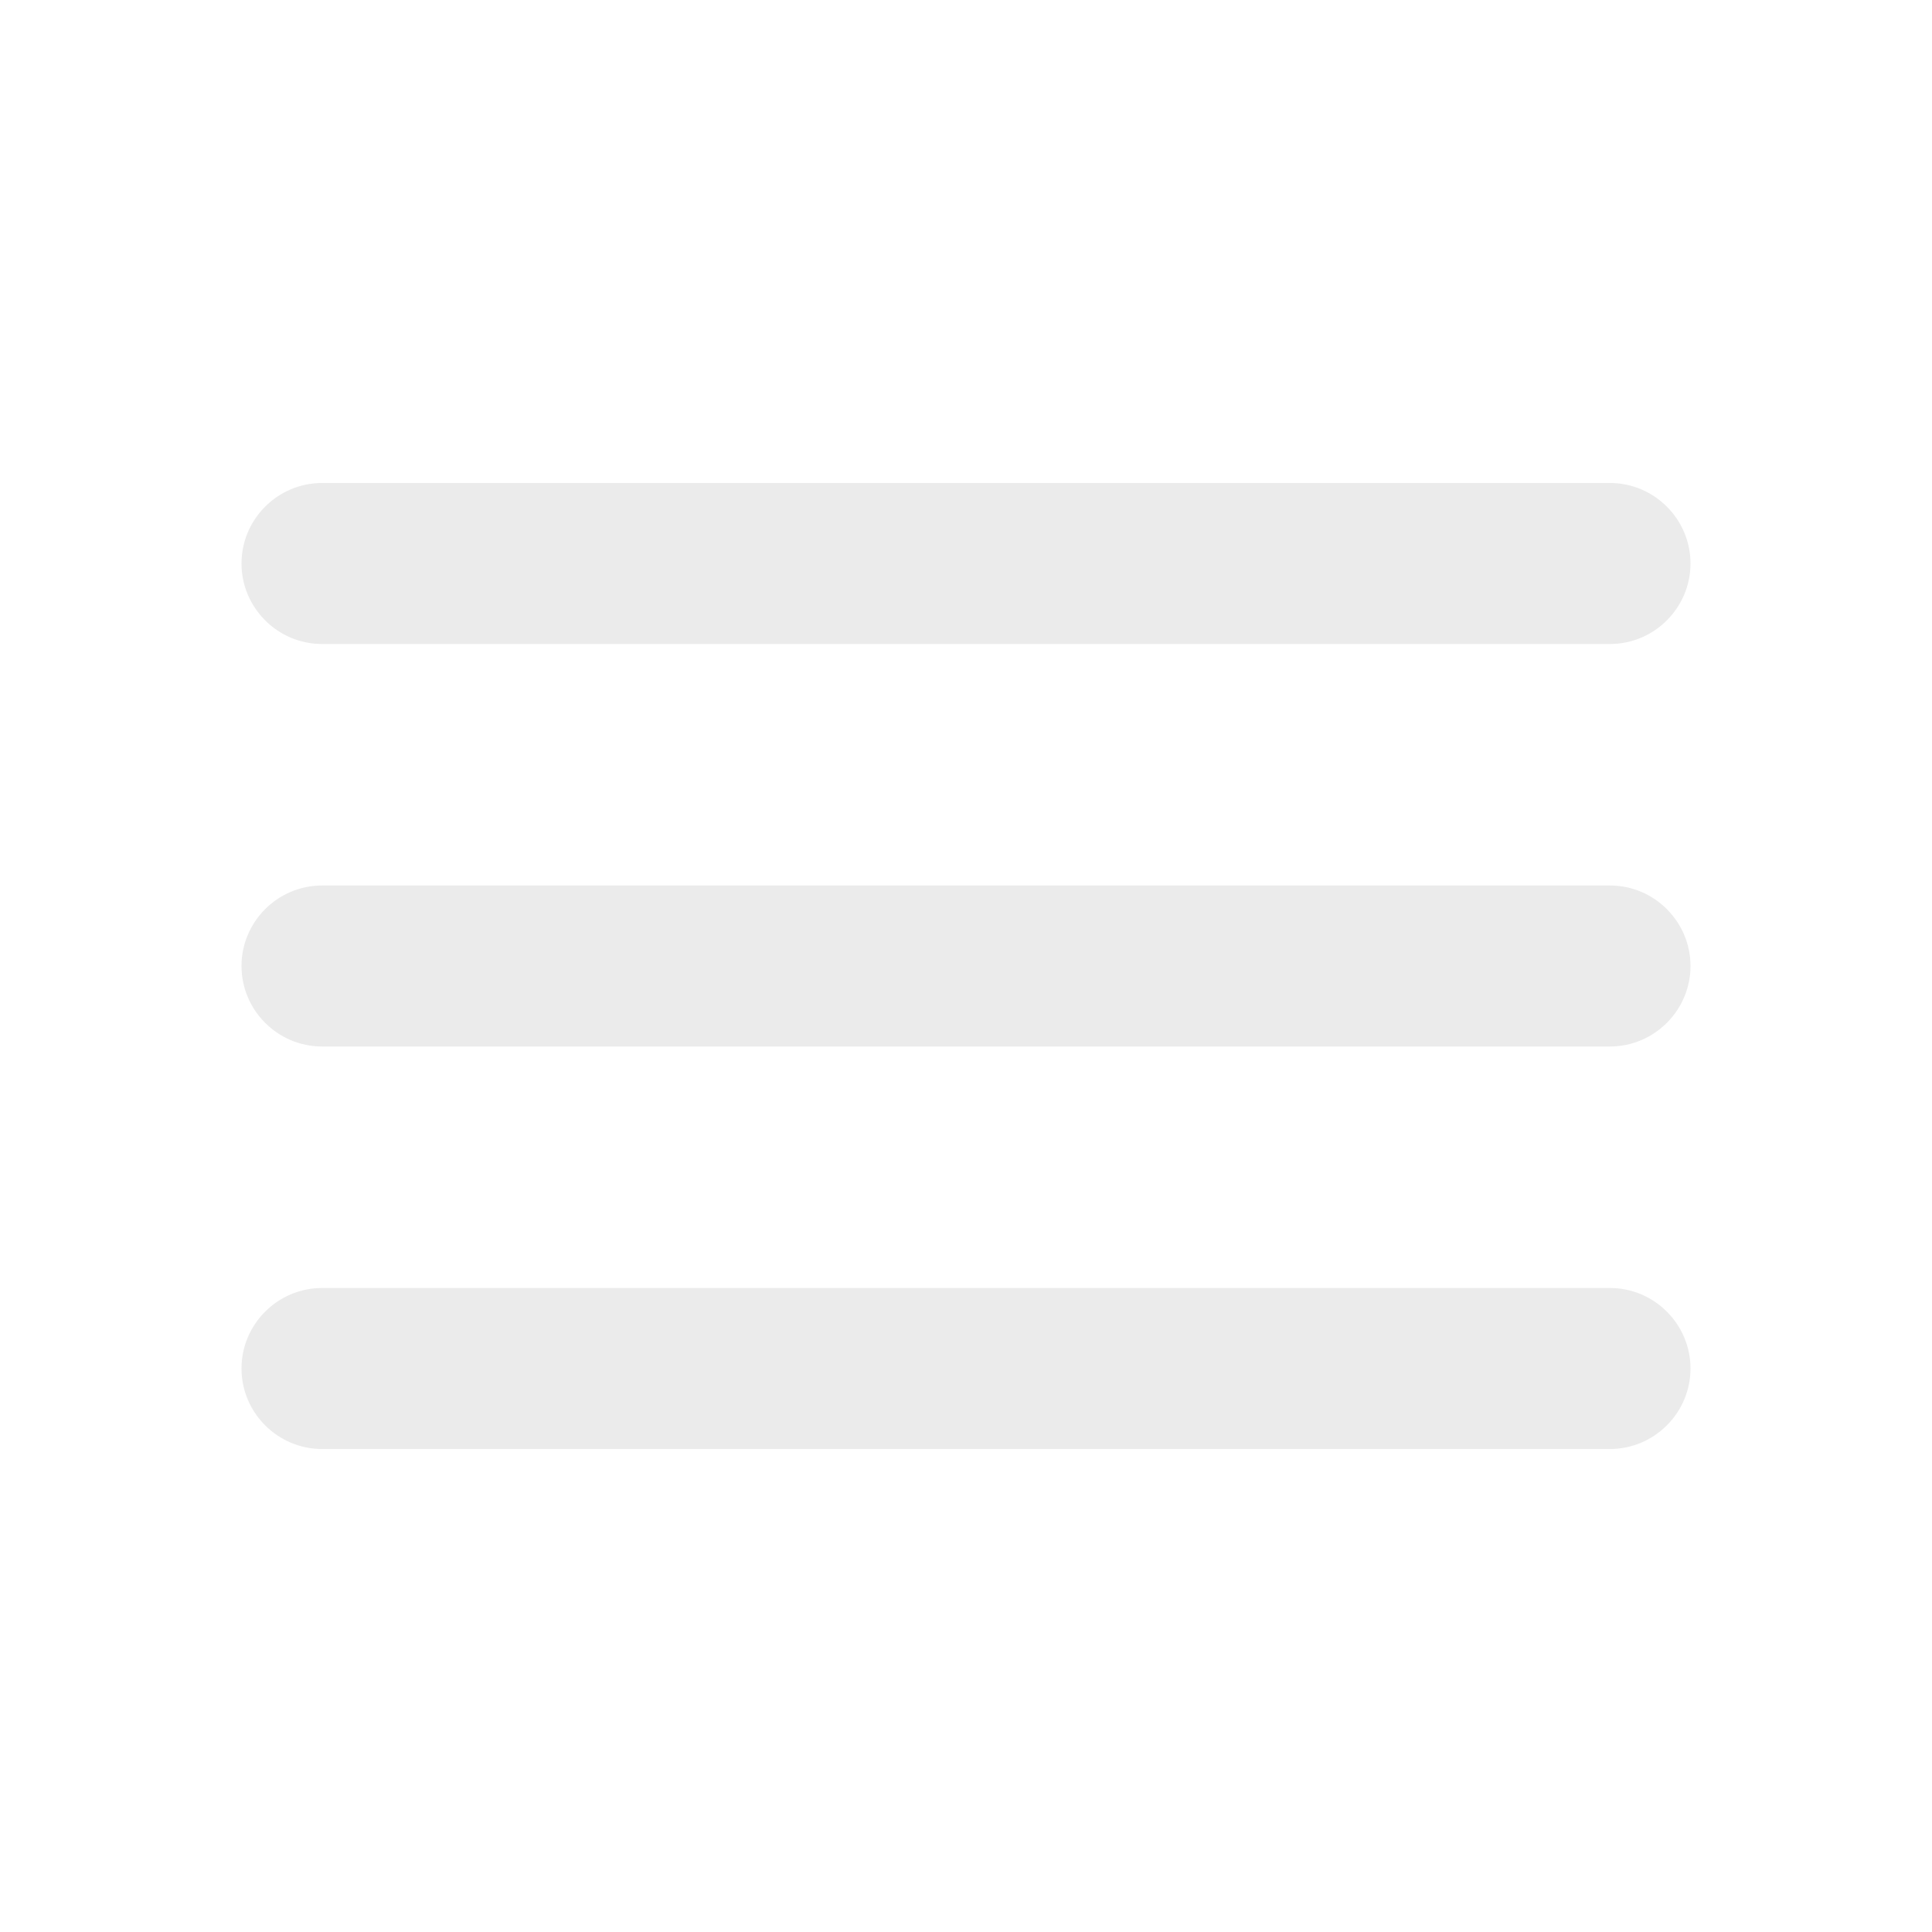
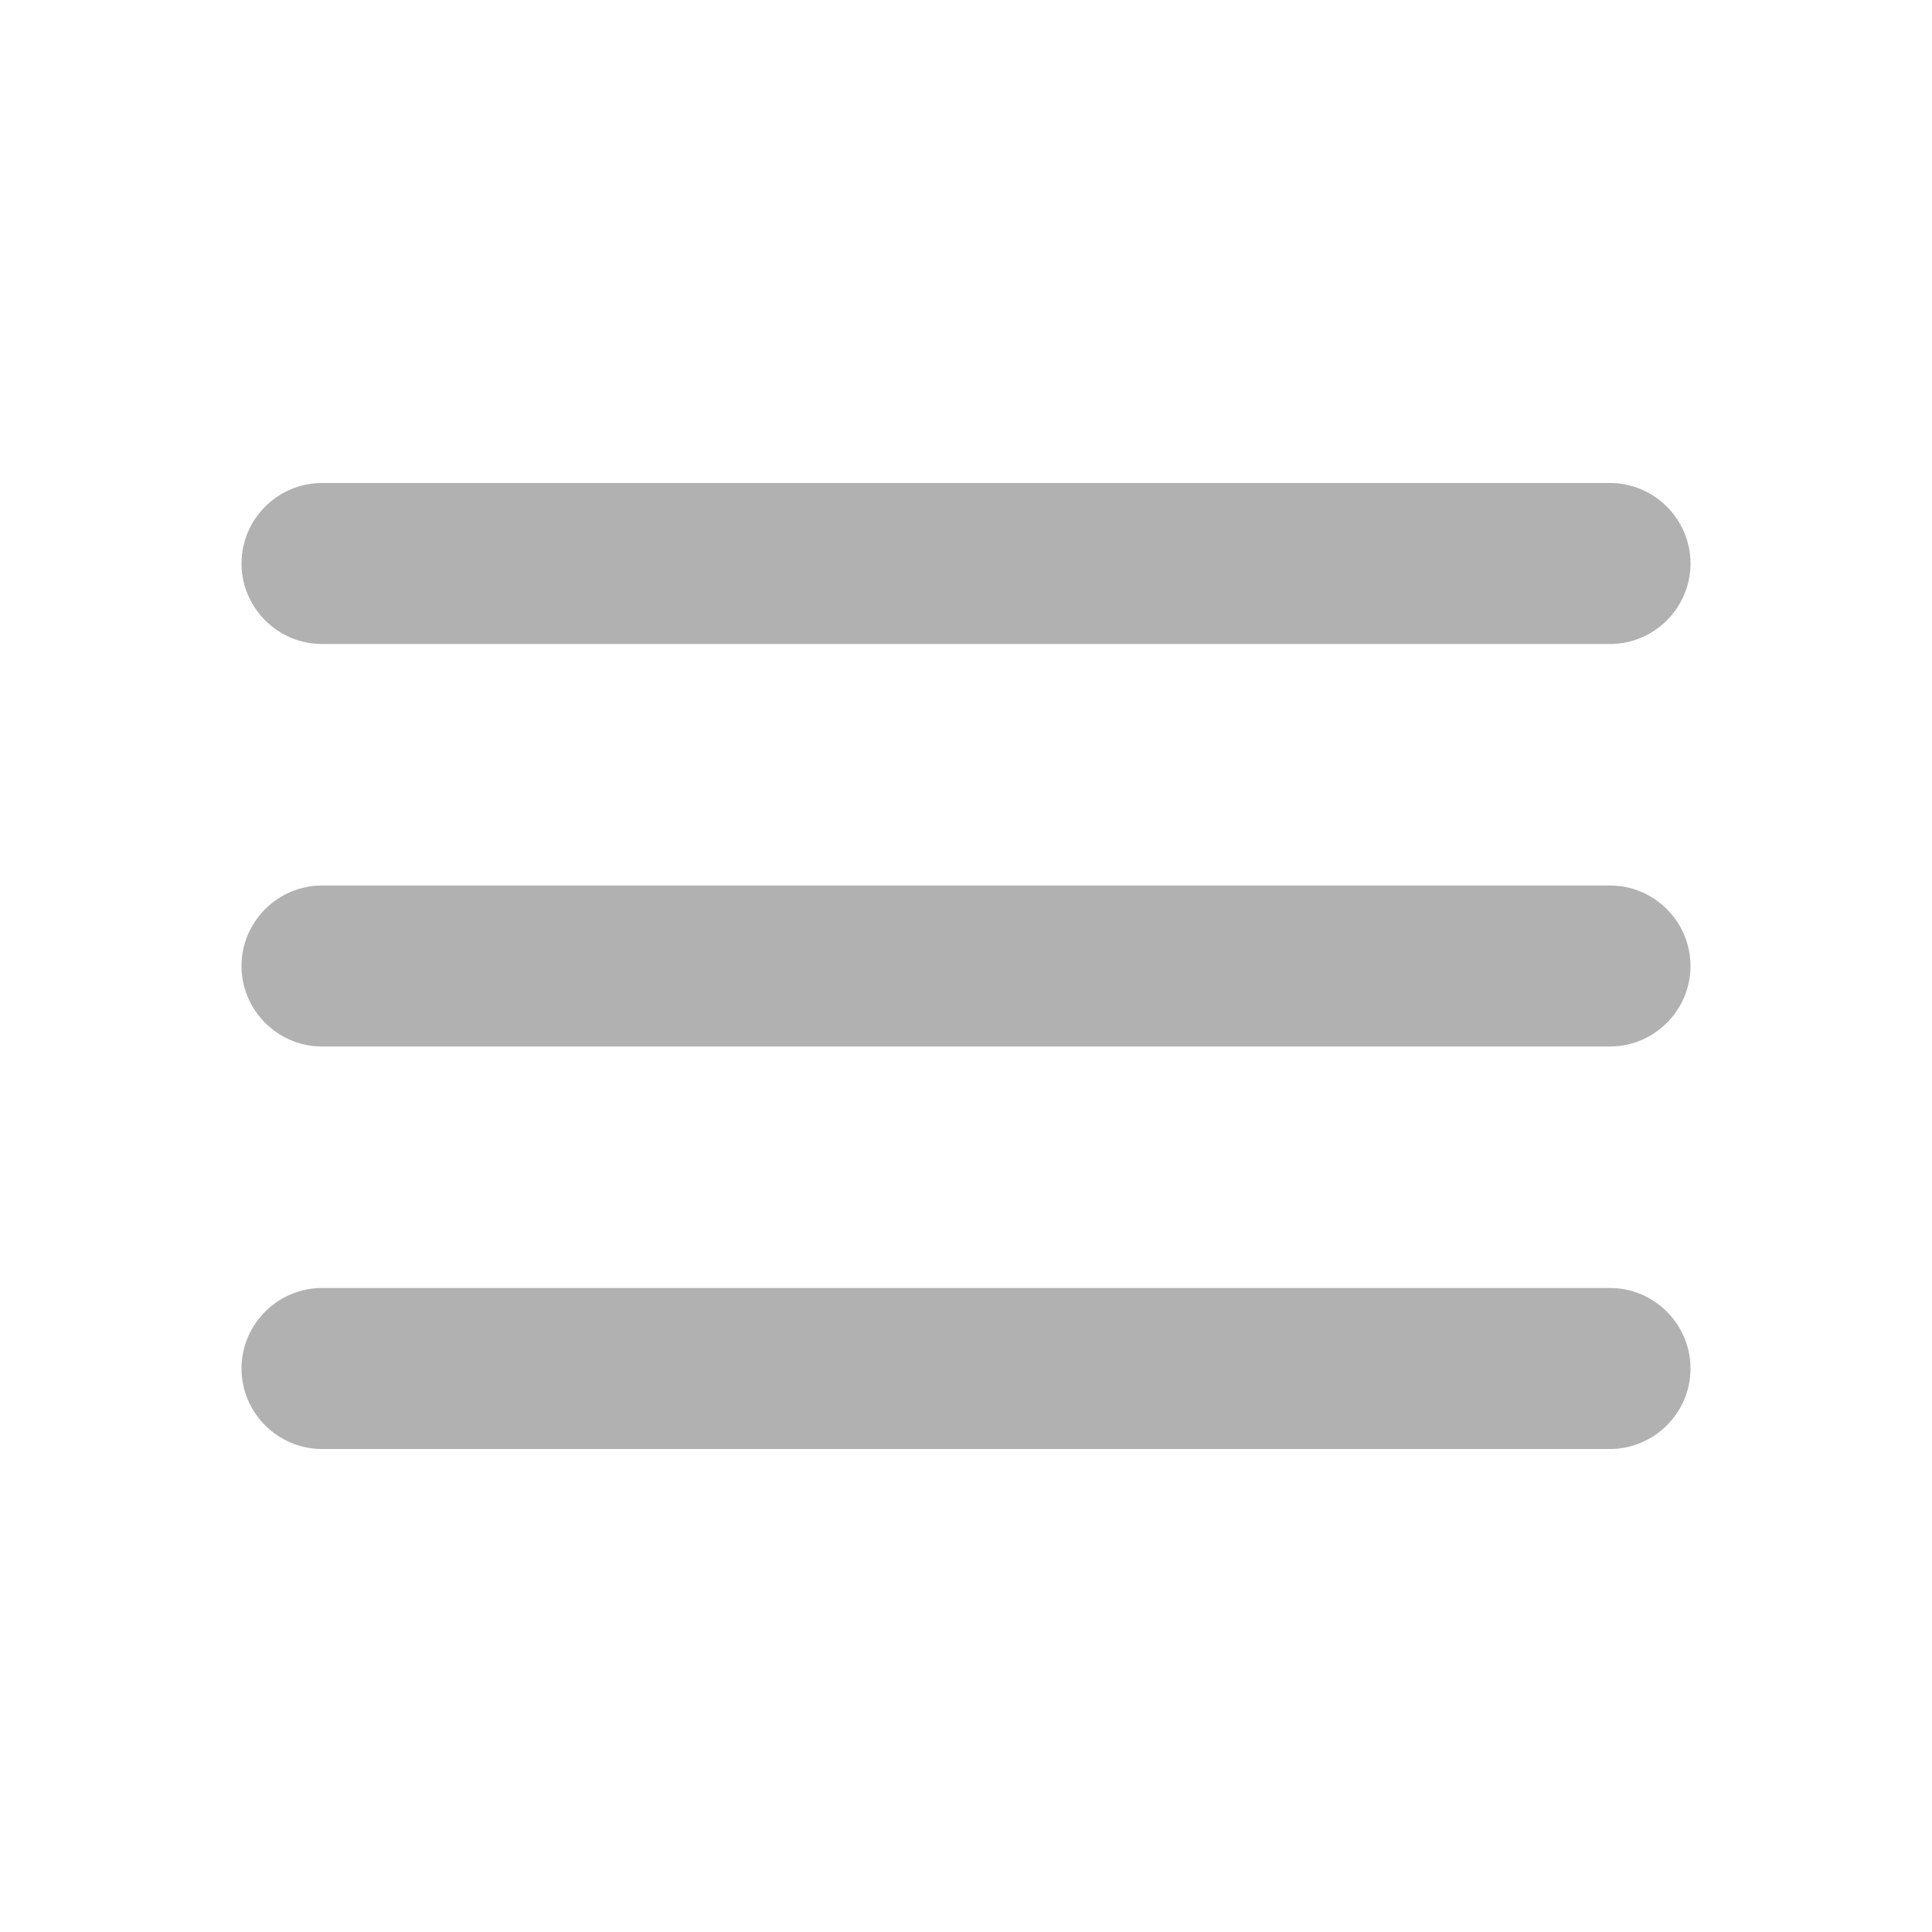
<svg xmlns="http://www.w3.org/2000/svg" width="24" height="24" viewBox="0 0 24 24" fill="none">
-   <path fill-rule="evenodd" clip-rule="evenodd" d="M4 8C3.45 8 3 7.55 3 7C3 6.45 3.45 6 4 6H20C20.55 6 21 6.45 21 7C21 7.55 20.55 8 20 8H4ZM4 13H20C20.55 13 21 12.55 21 12C21 11.45 20.55 11 20 11H4C3.45 11 3 11.45 3 12C3 12.55 3.45 13 4 13ZM4 18H20C20.55 18 21 17.55 21 17C21 16.45 20.55 16 20 16H4C3.45 16 3 16.45 3 17C3 17.55 3.45 18 4 18Z" fill="#dadada" fill-opacity="0.54" />
+   <path fill-rule="evenodd" clip-rule="evenodd" d="M4 8C3.45 8 3 7.55 3 7C3 6.45 3.45 6 4 6H20C20.55 6 21 6.45 21 7C21 7.55 20.55 8 20 8H4ZM4 13H20C20.55 13 21 12.55 21 12C21 11.45 20.55 11 20 11H4C3.45 11 3 11.45 3 12C3 12.55 3.45 13 4 13ZM4 18H20C20.55 18 21 17.55 21 17C21 16.45 20.55 16 20 16H4C3.45 16 3 16.45 3 17C3 17.55 3.45 18 4 18Z" fill="#707070" fill-opacity="0.54" />
</svg>
